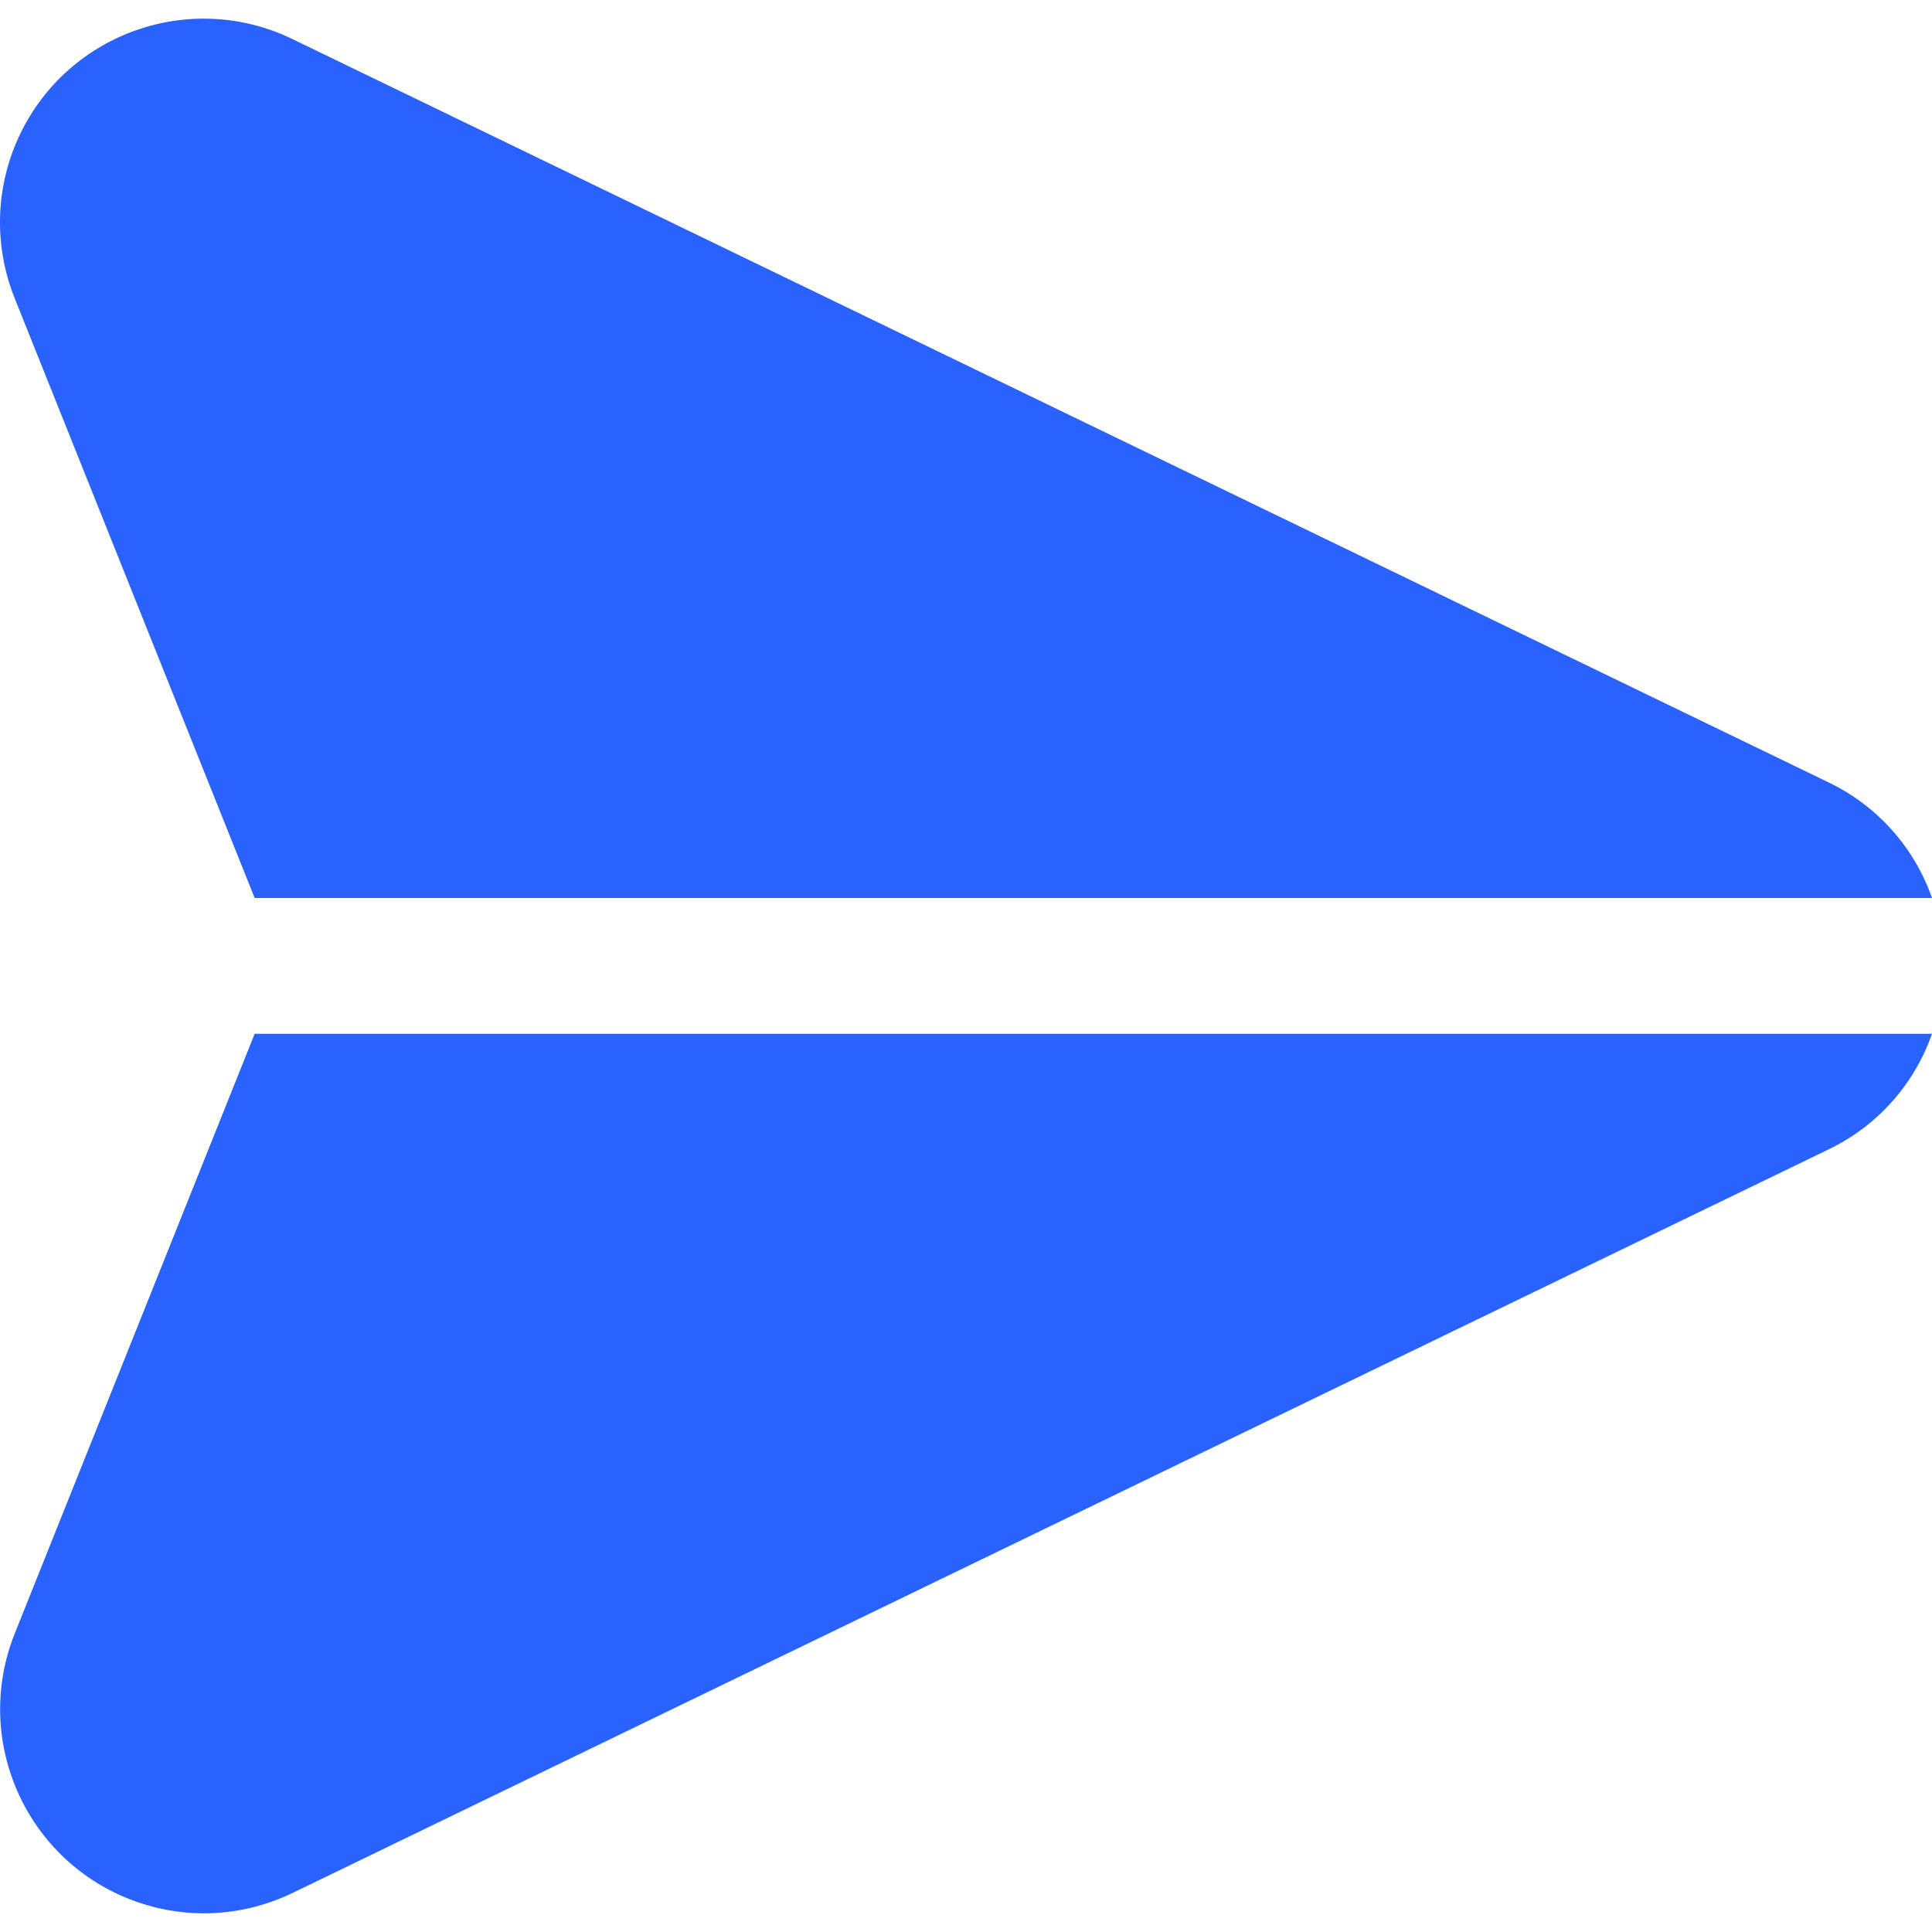
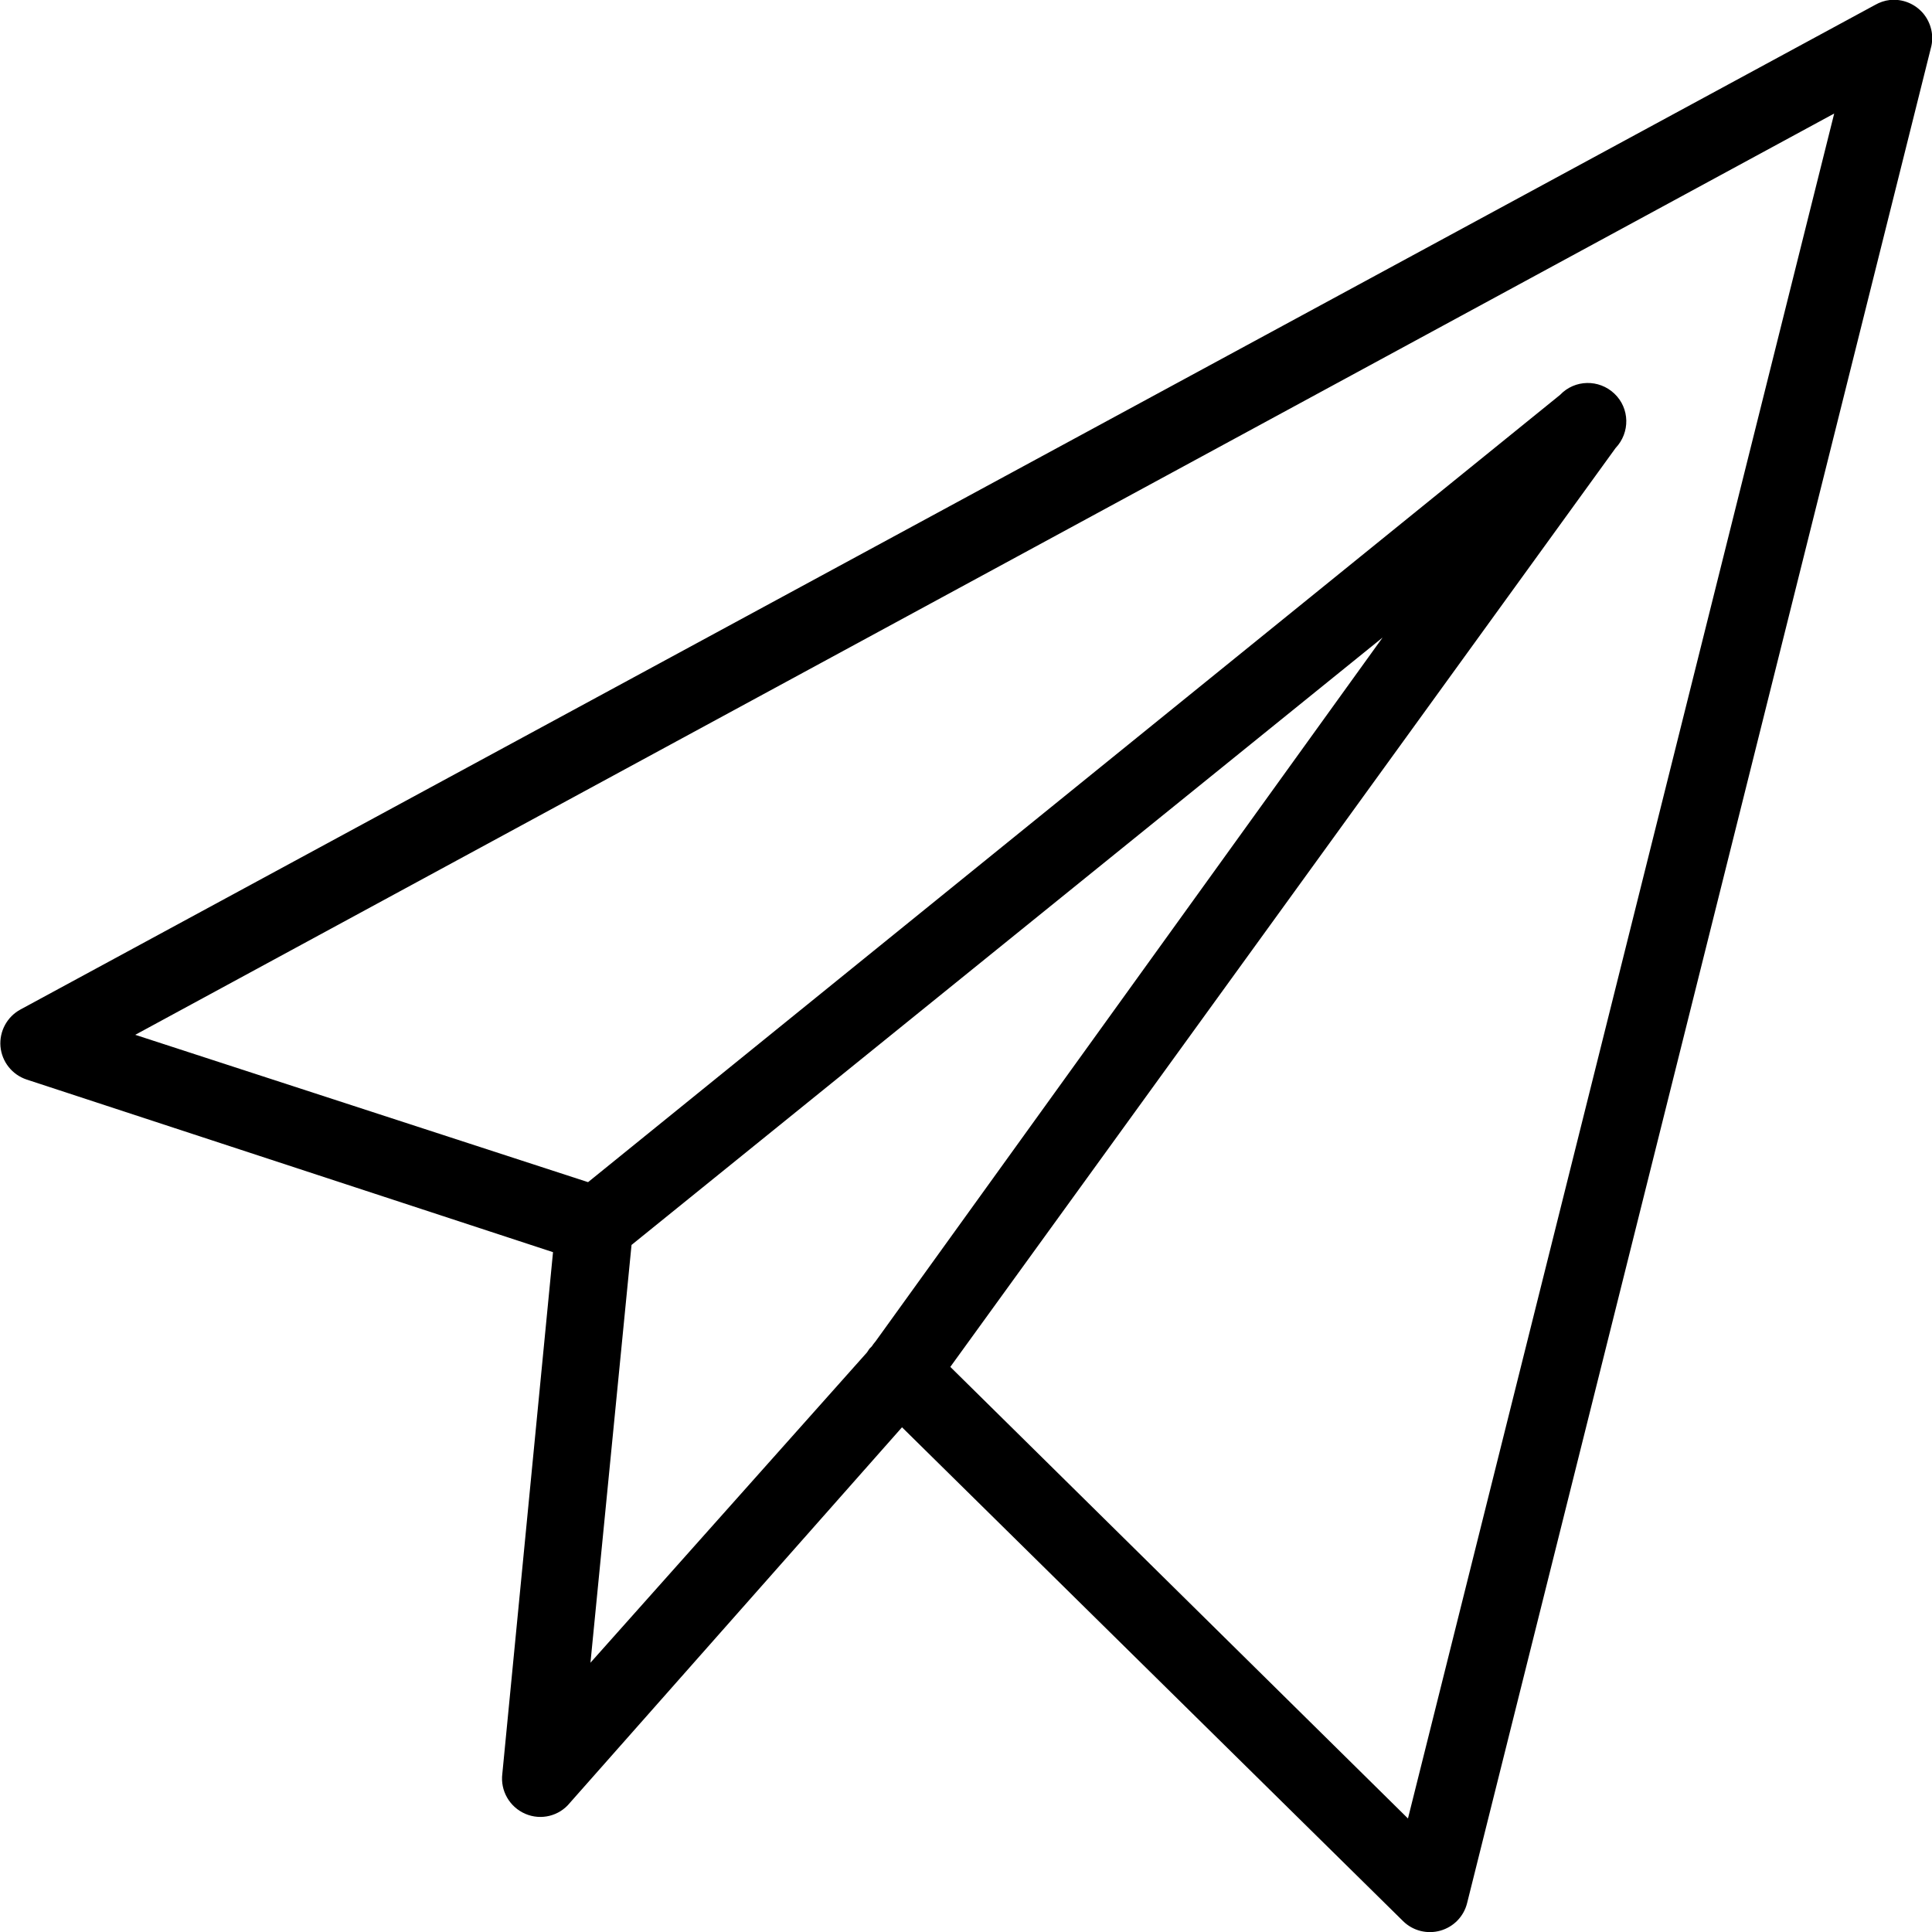
- <svg xmlns="http://www.w3.org/2000/svg" version="1.1" id="Capa_1" x="0px" y="0px" viewBox="0 0 485.725 485.725" style="enable-background:new 0 0 485.725 485.725;" xml:space="preserve" width="512px" height="512px">
-   <g>
-     <g>
-       <g>
-         <path d="M459.835,196.758L73.531,9.826C48.085-2.507,17.46,8.123,5.126,33.569c-6.289,12.975-6.815,28-1.449,41.384    l60.348,150.818h421.7C481.285,213.048,471.972,202.611,459.835,196.758z" data-original="#000000" class="active-path" data-old_color="#000000" fill="#2962FF" />
-       </g>
-     </g>
-     <g>
-       <g>
-         <path d="M64.025,259.904L3.677,410.756c-10.472,26.337,2.389,56.177,28.726,66.65c5.963,2.371,12.319,3.603,18.736,3.631    c7.754,0,15.408-1.75,22.391-5.12l386.304-187c12.137-5.854,21.451-16.291,25.89-29.013H64.025z" data-original="#000000" class="active-path" data-old_color="#000000" fill="#2962FF" />
-       </g>
-     </g>
-   </g>
+ <svg xmlns="http://www.w3.org/2000/svg" fill="#000000" viewBox="0 0 50 50" width="100px" height="100px">
+   <path d="M 48.906 0 C 48.773 0.016 48.648 0.059 48.531 0.125 L 0.531 26.125 C 0.184 26.312 -0.02 26.688 0.012 27.082 C 0.047 27.477 0.312 27.812 0.688 27.938 L 14.312 32.406 L 13 45.906 C 12.945 46.344 13.188 46.766 13.594 46.941 C 14 47.117 14.473 47 14.75 46.656 L 23.344 36.938 L 36.312 49.719 C 36.566 49.969 36.934 50.062 37.277 49.965 C 37.621 49.867 37.883 49.598 37.969 49.25 L 49.969 1.25 C 50.059 0.934 49.98 0.594 49.77 0.344 C 49.555 0.094 49.234 -0.035 48.906 0 Z M 47.469 2.938 L 36.438 47.062 L 24.594 35.375 L 41.812 11.594 C 42.191 11.195 42.18 10.566 41.781 10.188 C 41.383 9.809 40.754 9.82 40.375 10.219 L 15.219 30.594 L 3.5 26.781 Z M 35.781 16.5 L 22.656 34.719 C 22.621 34.758 22.59 34.801 22.562 34.844 L 22.5 34.906 C 22.477 34.938 22.457 34.969 22.438 35 L 15.281 43.031 L 16.344 32.219 Z" />
</svg>
